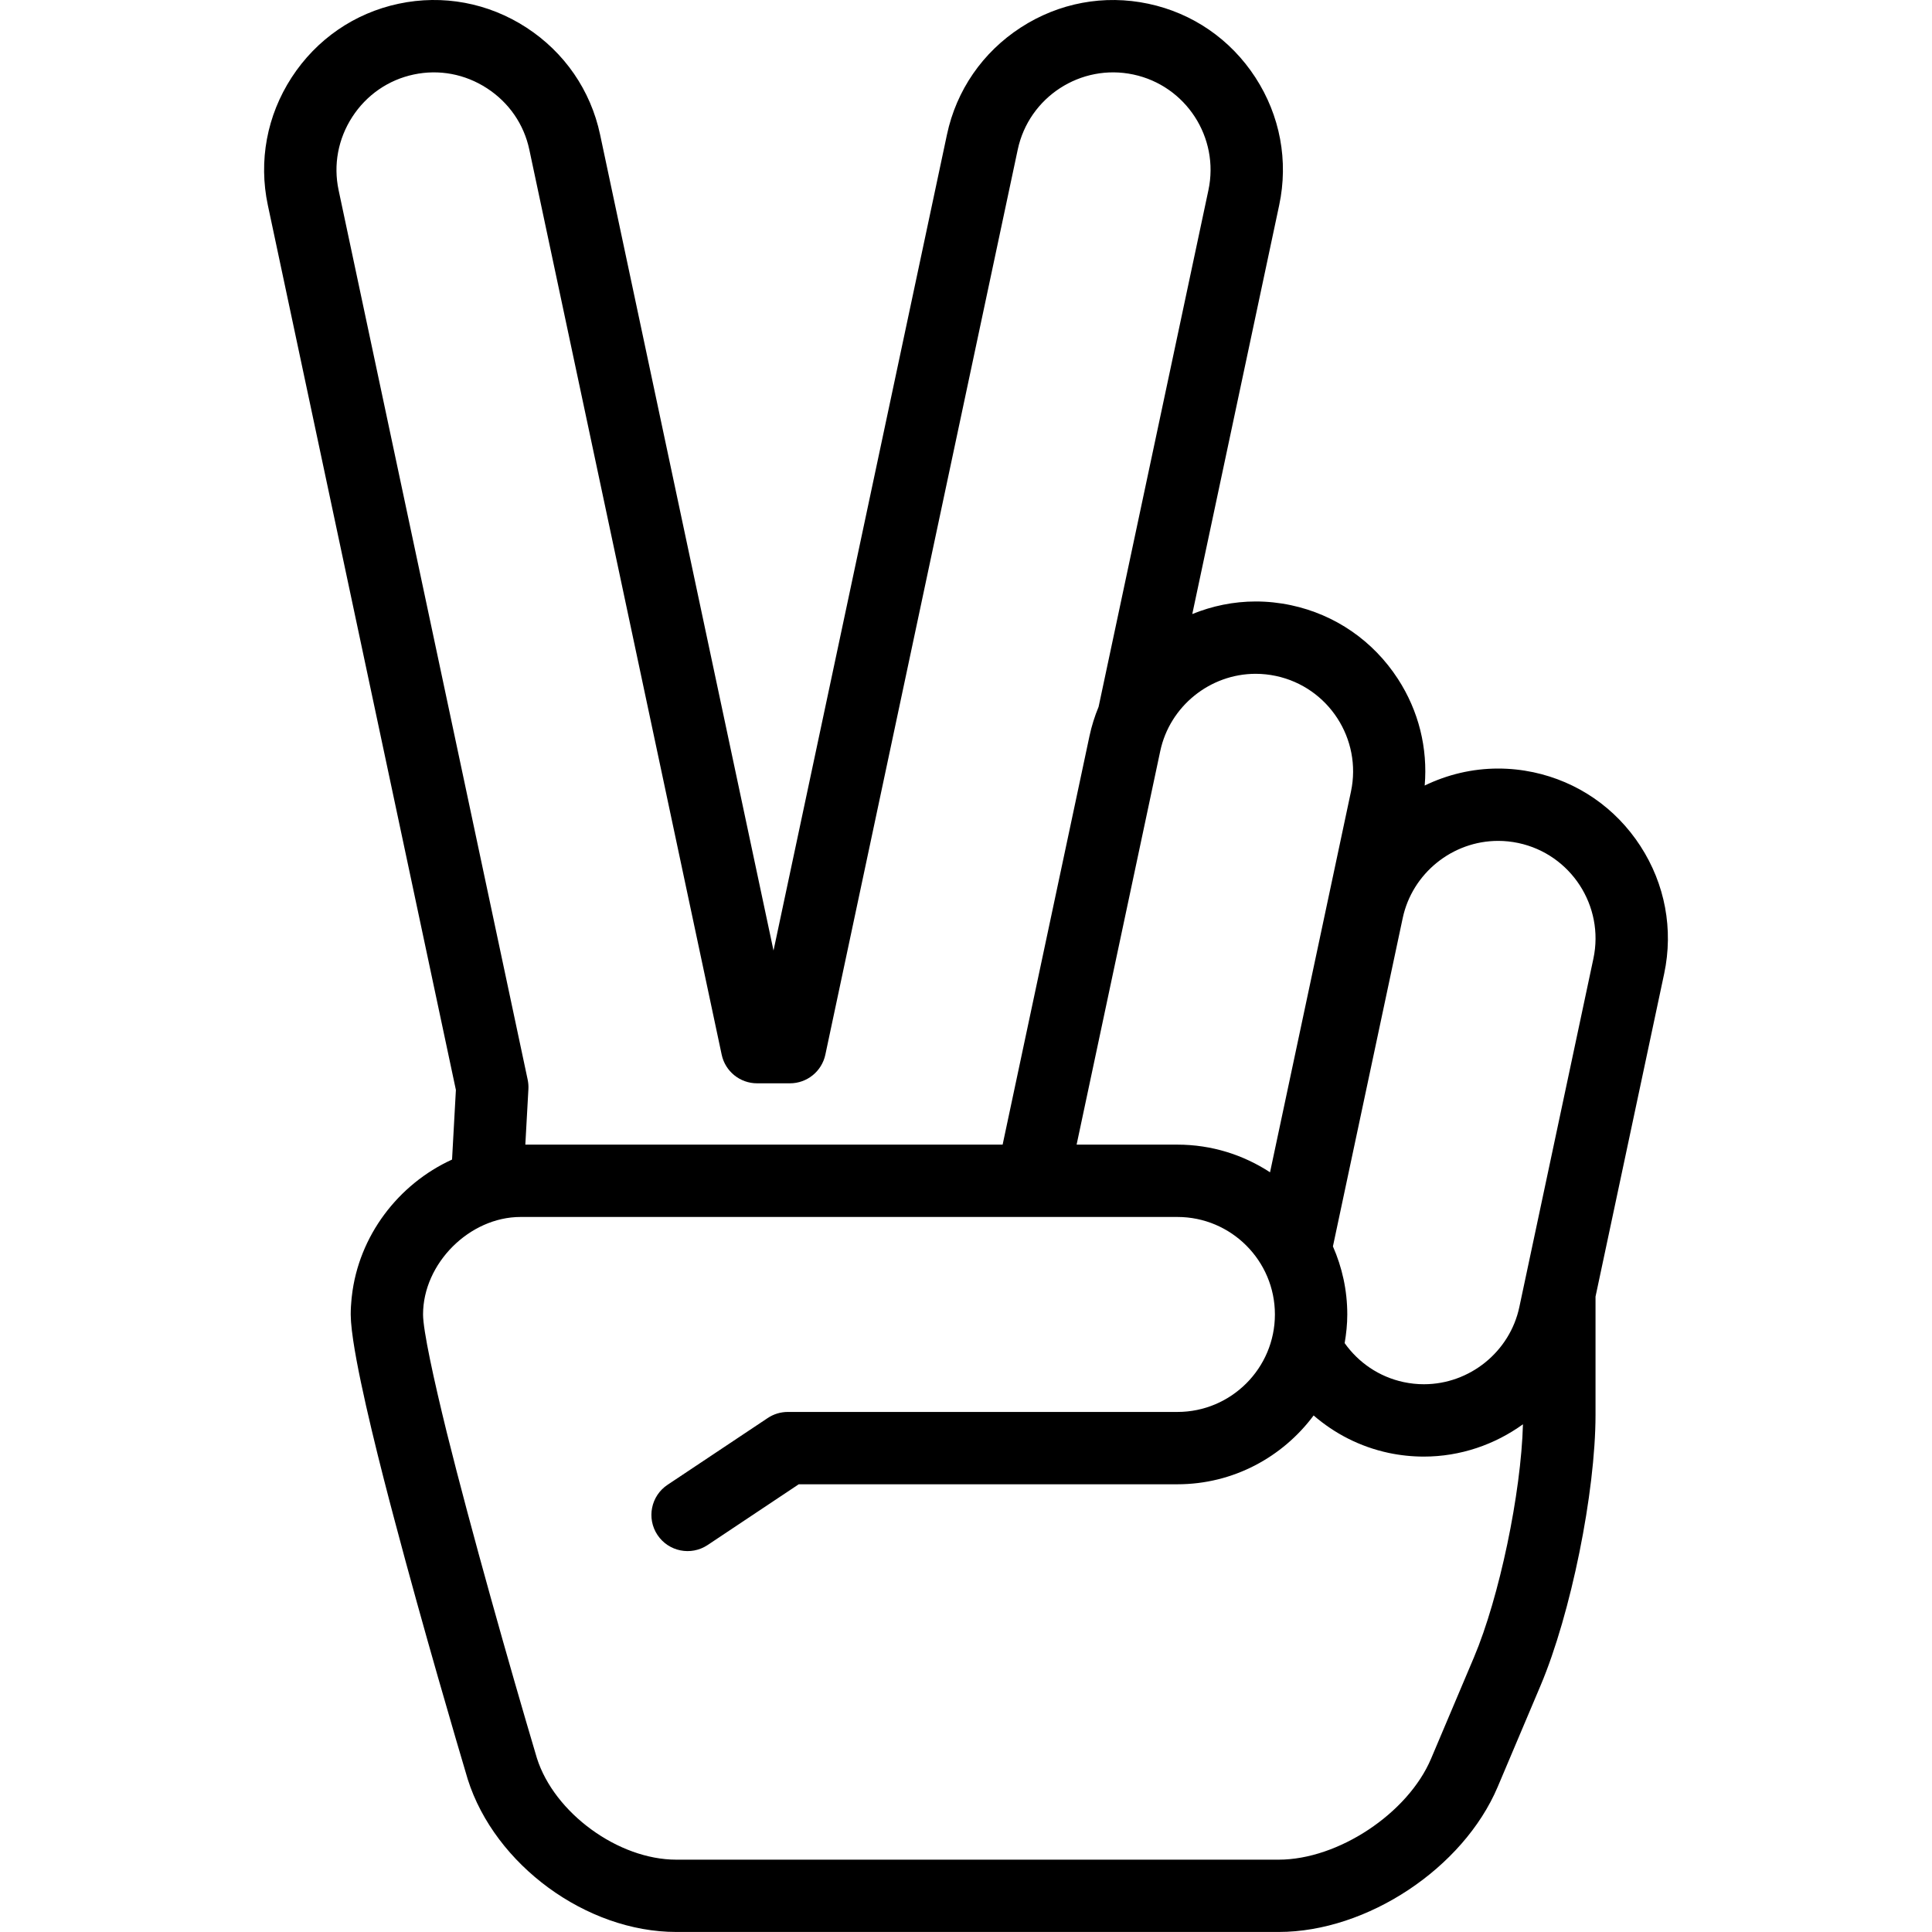
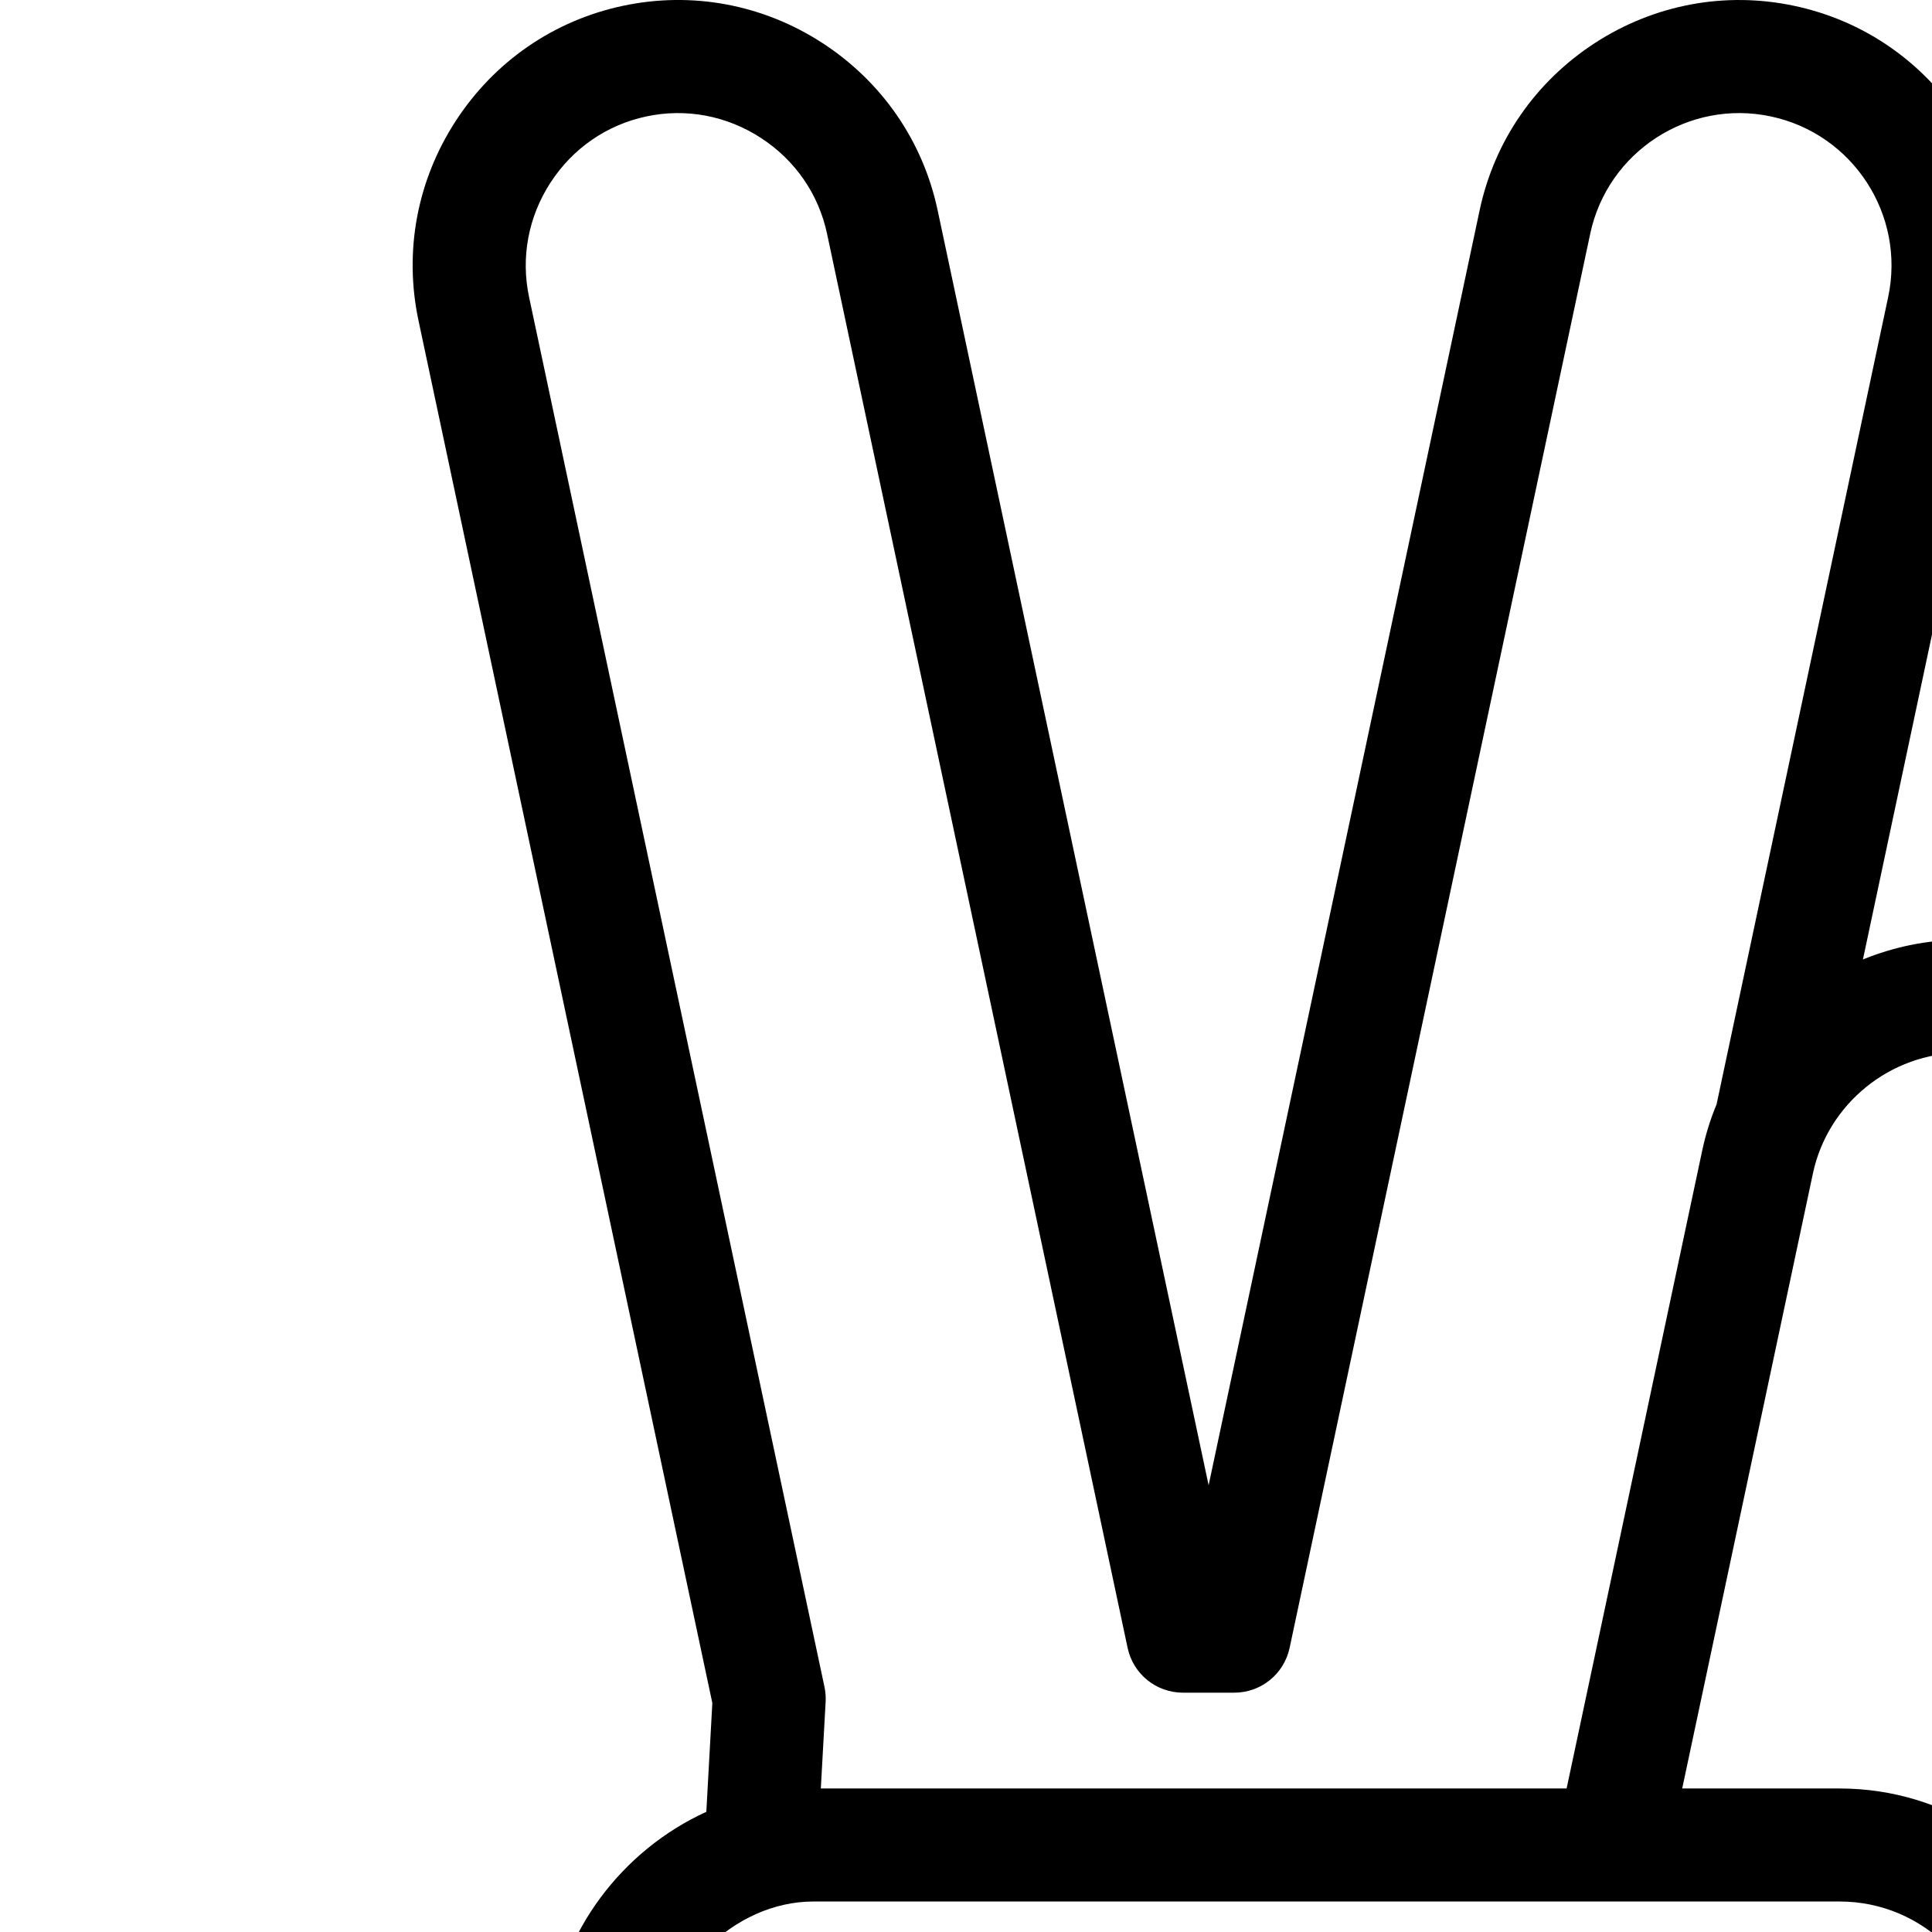
- <svg xmlns="http://www.w3.org/2000/svg" version="1.1" x="0px" y="0px" viewBox="0 0 100 100" enable-background="new 0 0 100 100" xml:space="preserve">
+ <svg xmlns="http://www.w3.org/2000/svg" version="1.1" x="0px" y="0px" viewBox="0 0 64 64" enable-background="new 0 0 100 100" xml:space="preserve">
  <g display="none">
    <g display="inline">
      <path d="M75.309,56.443c3.066-2.032,6.133-4.065,9.199-6.098c-1.578-3.884-2.939-7.923-4.518-11.81    c-2.975,2.272-5.949,4.543-8.925,6.814C72.548,49,73.825,52.794,75.309,56.443z" />
      <path d="M66.109,62.539c1.385,3.415,2.961,6.694,5.104,9.57c3.185-1.812,6.366-3.624,9.551-5.437    c-2.29-3.074-3.975-6.58-5.455-10.229C72.241,58.475,69.175,60.508,66.109,62.539z" />
      <path d="M90.314,61.235c-3.184,1.812-6.366,3.624-9.551,5.438c2.29,3.072,5.188,5.714,9.097,7.635    c3.38-1.649,6.761-3.297,10.14-4.944C95.838,67.318,92.755,64.507,90.314,61.235z" />
      <path d="M71.213,72.109c-3.184,1.813-6.368,3.625-9.553,5.438c-1.994-2.677-3.46-5.731-4.752-8.909    c3.066-2.034,6.136-4.064,9.201-6.099c-1.387-3.414-2.584-6.963-3.971-10.377c-2.975,2.271-5.949,4.542-8.924,6.813    c-1.291-3.18-2.757-6.232-4.753-8.911c2.858-2.49,5.716-4.981,8.574-7.471c-2.144-2.876-4.854-5.346-8.511-7.144    c2.661-2.655,5.324-5.309,7.988-7.965c3.907,1.922,6.804,4.562,9.095,7.636c2.858-2.491,5.716-4.981,8.574-7.473    c-2.438-3.271-5.522-6.082-9.685-8.127l-3.244,0.028c-2.662,2.656-5.324,5.312-7.987,7.967c-2.662,2.655-5.325,5.31-7.986,7.965    c-2.662,2.654-5.325,5.31-7.986,7.965c3.403,1.673,5.927,3.973,7.922,6.649c1.996,2.676,3.462,5.73,4.753,8.909    c1.29,3.179,2.403,6.484,3.694,9.662c1.291,3.181,2.758,6.232,4.753,8.909s4.518,4.977,7.923,6.648l3.246-0.029    c3.379-1.647,6.759-3.296,10.136-4.943C76.066,77.456,73.355,74.984,71.213,72.109z" />
      <path d="M65.608,35.121c-2.856,2.491-5.716,4.981-8.572,7.473c2.142,2.875,3.717,6.155,5.103,9.568    c2.977-2.271,5.951-4.542,8.927-6.812C69.585,41.699,67.9,38.194,65.608,35.121z" />
    </g>
    <path display="inline" d="M1.406,72.664c1.005,1.004,2.031,1.607,2.294,1.346l55.78-55.781c0.263-0.261-0.34-1.29-1.346-2.294   c-1.004-1.004-2.03-1.606-2.292-1.344L0.062,70.371C-0.201,70.631,0.401,71.66,1.406,72.664z" />
  </g>
  <g display="none">
    <path display="inline" d="M95.933,40.134h-3.947c-1.169-6.55-3.687-11.883-8.151-11.883H8.965C2.348,28.251,0,39.967,0,50   s2.348,21.749,8.965,21.749h74.869c4.465,0,6.982-5.333,8.151-11.884h3.947c3.003,0,4.067-5.314,4.067-9.865   C100,45.449,98.936,40.134,95.933,40.134z M4.374,39.365c0.701-3.231,1.71-5.693,2.89-6.916h0.025h0.253H85.51h0.025   c1.181,1.223,2.189,3.684,2.891,6.916H4.374z M92.616,45.175c-0.081-1.055-0.193-2.105-0.332-3.136h4.409h0.011   c0.536,0.554,0.992,1.671,1.31,3.136H92.616z" />
  </g>
  <g display="none">
    <path display="inline" d="M98.943,73.272c0.58,0,1.056-0.476,1.056-1.056v-4.219c0-0.58-0.476-1.055-1.056-1.055H28.402   c-0.704,1.555-2.261,2.643-4.079,2.643c-1.817,0-3.375-1.088-4.079-2.643h-3.57l-0.618,0.618   c-3.498,3.497-5.424,8.146-5.424,13.093c0,4.947,1.927,9.599,5.424,13.095l0.618,0.619h3.495c0.664-1.647,2.27-2.813,4.154-2.813   c1.885,0,3.491,1.166,4.154,2.813h70.468c0.578,0,1.055-0.476,1.055-1.056v-4.22c0-0.579-0.477-1.055-1.055-1.055h-4.34   c-1.334-2.205-2.049-4.74-2.049-7.385c0-2.643,0.715-5.177,2.049-7.383h4.338V73.272z M23.536,88.04h-4.085   c-1.614-2.111-2.488-4.682-2.488-7.385c0-2.701,0.874-5.271,2.489-7.383h4.084h66.34c-0.491,1.132-0.87,2.311-1.13,3.525H61.425   c-0.873,0-1.582,0.709-1.582,1.582s0.709,1.582,1.582,1.582h26.948c-0.008,0.231-0.036,0.461-0.036,0.692   c0,2.585,0.538,5.084,1.539,7.384h-66.34V88.04z" />
    <path display="inline" d="M98.943,11.961c0.58,0,1.056-0.476,1.056-1.056V6.687c0-0.58-0.476-1.055-1.056-1.055H28.402   c-0.704,1.555-2.261,2.642-4.079,2.642c-1.817,0-3.375-1.087-4.079-2.642h-3.57L16.057,6.25c-3.497,3.498-5.424,8.147-5.424,13.095   c0,4.946,1.927,9.598,5.424,13.095l0.618,0.618h3.495c0.664-1.647,2.27-2.813,4.154-2.813c1.885,0,3.491,1.166,4.154,2.813h70.468   c0.578,0,1.055-0.476,1.055-1.056v-4.219c0-0.58-0.477-1.055-1.055-1.055h-4.34c-1.334-2.206-2.049-4.739-2.049-7.384   c0-2.644,0.715-5.179,2.049-7.384H98.943z M23.536,26.729h-4.085c-1.614-2.112-2.488-4.682-2.488-7.384   c0-2.703,0.874-5.271,2.489-7.384h4.084h66.34c-0.491,1.13-0.87,2.312-1.13,3.525H61.425c-0.873,0-1.582,0.708-1.582,1.582   s0.709,1.582,1.582,1.582h26.948c-0.008,0.231-0.036,0.46-0.036,0.692c0,2.585,0.538,5.083,1.539,7.385L23.536,26.729   L23.536,26.729z" />
    <path display="inline" d="M83.973,57.386c-1.334-2.205-2.049-4.74-2.049-7.384c0-2.645,0.715-5.179,2.049-7.384h4.34   c0.58,0,1.055-0.476,1.055-1.056v-4.218c0-0.58-0.475-1.056-1.055-1.056H17.846c-0.663,1.646-2.27,2.812-4.154,2.812   c-1.883,0-3.49-1.166-4.153-2.812H6.043l-0.618,0.618C1.927,40.403,0,45.055,0,50c0,4.946,1.927,9.599,5.425,13.096l0.618,0.617   h3.57c0.704-1.556,2.261-2.643,4.079-2.643c1.817,0,3.375,1.087,4.079,2.643h70.542c0.58,0,1.056-0.475,1.056-1.055v-4.22   c0-0.58-0.476-1.056-1.056-1.056h-4.34V57.386z M79.243,42.619c-1.001,2.3-1.539,4.799-1.539,7.383   c0,0.233,0.028,0.463,0.036,0.693H50.792c-0.874,0-1.582,0.709-1.582,1.582c0,0.874,0.708,1.582,1.582,1.582h27.321   c0.26,1.215,0.638,2.396,1.13,3.526H12.902H8.818c-1.615-2.112-2.489-4.681-2.489-7.384s0.874-5.272,2.488-7.384h4.084   L79.243,42.619L79.243,42.619z" />
  </g>
  <g>
    <path d="M84.904,43.786c-1.282-1.974-3.249-3.328-5.538-3.815c-0.6-0.127-1.212-0.191-1.821-0.191c-1.35,0-2.642,0.317-3.803,0.879   c0.164-1.933-0.308-3.859-1.387-5.52c-1.282-1.974-3.249-3.329-5.538-3.815c-0.599-0.127-1.211-0.192-1.82-0.192   c-1.152,0-2.261,0.235-3.285,0.651l4.499-21.165c0.486-2.289,0.049-4.637-1.233-6.61S61.729,0.68,59.44,0.194   c-2.29-0.487-4.637-0.048-6.61,1.233c-1.973,1.282-3.329,3.249-3.815,5.538l-8.978,42.236L31.06,6.964   c-0.486-2.289-1.842-4.256-3.815-5.538c-1.974-1.282-4.323-1.719-6.611-1.233c-2.289,0.486-4.255,1.841-5.538,3.815   c-1.282,1.974-1.719,4.321-1.233,6.61l9.734,45.797l-0.199,3.604c-2.782,1.268-4.837,3.956-5.187,7.075   c-0.005,0.04-0.01,0.081-0.014,0.122c-0.026,0.271-0.044,0.542-0.044,0.817c0,0.1,0.006,0.211,0.013,0.329   c0.001,0.029,0.004,0.061,0.006,0.091c0.02,0.256,0.054,0.551,0.103,0.878c0.002,0.019,0.005,0.037,0.008,0.057   c0.372,2.489,1.46,6.751,2.148,9.327c1.476,5.582,3.224,11.515,3.78,13.383c1.404,4.431,6.144,7.9,10.792,7.9h31.181   c4.575,0,9.555-3.3,11.338-7.514l2.219-5.244c1.567-3.706,2.843-9.995,2.843-14.018v-6.11l3.554-16.718   C86.623,48.107,86.186,45.76,84.904,43.786z M66.04,34.987c2.722,0.578,4.464,3.263,3.886,5.984l-4.189,19.707   c-1.379-0.902-3.024-1.432-4.793-1.432h-5.219l4.33-20.374c0.493-2.315,2.571-3.996,4.942-3.996   C65.345,34.877,65.696,34.914,66.04,34.987z M17.526,9.841c-0.278-1.311-0.026-2.658,0.71-3.792s1.865-1.914,3.176-2.192   c1.312-0.28,2.658-0.026,3.793,0.711c1.135,0.737,1.914,1.864,2.192,3.175l9.957,46.846c0.184,0.865,0.947,1.483,1.831,1.483h1.703   c0.884,0,1.647-0.618,1.832-1.483l9.958-46.846c0.578-2.721,3.266-4.466,5.984-3.886c2.722,0.578,4.465,3.263,3.886,5.984   l-5.684,26.741c-0.2,0.483-0.36,0.988-0.472,1.513l-4.496,21.151H27.191l0.159-2.871c0.009-0.166-0.004-0.331-0.038-0.493   L17.526,9.841z M76.292,85.783l-2.219,5.244c-1.199,2.834-4.812,5.229-7.89,5.229H35.002c-3.006,0-6.314-2.421-7.212-5.255   c-1.436-4.829-3.401-11.778-4.659-16.833c-0.68-2.764-1.234-5.312-1.234-6.133c0-2.64,2.405-5.045,5.046-5.045h34   c2.783,0,5.046,2.264,5.046,5.045c0,2.783-2.263,5.047-5.046,5.047H40.778c-0.37,0-0.731,0.108-1.039,0.314l-5.188,3.458   c-0.861,0.573-1.093,1.735-0.52,2.596c0.574,0.86,1.734,1.094,2.596,0.52l4.716-3.144h19.599c2.889,0,5.447-1.407,7.051-3.562   c1.079,0.932,2.393,1.62,3.883,1.938c0.6,0.127,1.213,0.191,1.821,0.191c1.891,0,3.67-0.619,5.131-1.672   C78.731,77.285,77.61,82.666,76.292,85.783z M82.474,49.618l-3.833,18.034c-0.491,2.315-2.57,3.996-4.942,3.996   c-0.348,0-0.699-0.037-1.042-0.11c-1.286-0.273-2.35-1.021-3.058-2.018c0.083-0.484,0.136-0.978,0.136-1.485   c0-1.253-0.268-2.442-0.743-3.522l3.612-16.993c0.492-2.315,2.57-3.996,4.941-3.996c0.348,0,0.7,0.037,1.043,0.11   C81.31,44.212,83.053,46.897,82.474,49.618z" />
  </g>
  <g display="none">
    <path display="inline" d="M90.767,40.015H100v-8.826h-9.249c-0.488-2.093-1.317-4.055-2.423-5.826l6.546-6.545l-6.241-6.24   l-6.552,6.552c-1.77-1.1-3.729-1.924-5.82-2.41V7.455h-8.824v9.265c-2.092,0.485-4.052,1.31-5.823,2.411l-6.549-6.55l-6.239,6.241   l6.543,6.543c-1.107,1.772-1.936,3.735-2.425,5.829h-9.241v8.826h9.229c0.486,2.1,1.312,4.07,2.419,5.848l-6.522,6.522l6.241,6.24   l6.518-6.519c1.778,1.111,3.75,1.942,5.854,2.432v9.21h8.823v-9.212c2.104-0.49,4.075-1.322,5.854-2.434l6.518,6.52l6.241-6.24   l-6.526-6.526C89.454,44.082,90.281,42.114,90.767,40.015z M71.85,44.456c-4.875,0-8.826-3.952-8.826-8.824   c0-4.875,3.951-8.826,8.826-8.826c4.874,0,8.823,3.951,8.823,8.826C80.673,40.503,76.724,44.456,71.85,44.456z" />
    <path display="inline" d="M47.064,68.806h9.233V59.98h-9.249c-0.488-2.093-1.318-4.054-2.423-5.825l6.546-6.545l-6.24-6.24   l-6.553,6.552c-1.77-1.1-3.729-1.924-5.82-2.41v-9.265h-8.824v9.265c-2.093,0.485-4.052,1.31-5.823,2.411l-6.55-6.55l-6.239,6.241   l6.543,6.542c-1.107,1.772-1.936,3.735-2.425,5.829H0v8.825h9.229c0.486,2.101,1.313,4.07,2.419,5.848l-6.522,6.524l6.241,6.238   l6.518-6.517c1.779,1.11,3.75,1.941,5.855,2.43v9.211h8.824v-9.213c2.103-0.489,4.075-1.32,5.854-2.433l6.518,6.519l6.24-6.239   l-6.526-6.526C45.752,72.874,46.579,70.906,47.064,68.806z M28.147,73.248c-4.875,0-8.826-3.952-8.826-8.825   c0-4.875,3.952-8.825,8.826-8.825c4.874,0,8.823,3.95,8.823,8.825C36.97,69.296,33.021,73.248,28.147,73.248z" />
  </g>
  <g display="none">
    <g display="inline">
      <polygon points="57.387,45.69 15.997,87.077 13.064,91.936 14.444,93.316 19.306,90.386 60.693,48.999   " />
    </g>
    <g display="inline">
      <path d="M97.542,8.841c-3.146-3.144-8.073-3.336-11.218-0.193L62.127,32.845c-0.278,0.28-0.278,0.729,0,1.01    c0.821,0.823,0.821,2.152,0,2.973c-0.818,0.82-2.151,0.823-2.974,0.001c-0.278-0.28-0.729-0.28-1.01-0.001l-2.787,2.788    c-0.229,0.233-0.258,0.58-0.102,0.853l10.659,10.661c0.275,0.156,0.623,0.128,0.855-0.103l2.787-2.787    c0.277-0.279,0.275-0.73-0.003-1.01c-0.821-0.821-0.821-2.155,0-2.976c0.819-0.821,2.154-0.818,2.975,0    c0.276,0.281,0.729,0.281,1.009,0l24.197-24.193C100.881,16.914,100.688,11.988,97.542,8.841z" />
    </g>
    <path display="inline" d="M86.777,80.44L58.422,54.1l-9.92,9.919l27.217,27.239c3.003,3.124,7.813,3.124,10.937,0.121   C89.662,88.253,89.781,83.445,86.777,80.44z M84.011,88.73c-1.56,1.686-4.085,1.446-5.77-0.12c-1.44-1.441-1.44-4.083,0-5.645   c1.685-1.566,4.21-1.566,5.77,0C85.574,84.527,85.574,87.291,84.011,88.73z" />
    <path display="inline" d="M42.37,57.879l9.689-9.688L33.302,30.767c-2.762-3.003-3.487-4.205-2.762-7.693   c0.843-3.847,0.169-10.907-6.372-14.669C16.649,4.08,9.02,8.045,9.02,8.045L8.42,9.008c0,0,6.733,4.448,7.574,4.928   c0.961,0.603,3.845,3.846,0.358,9.017c-3.368,5.171-7.091,3.485-8.173,2.646c-0.841-0.482-7.574-4.811-7.574-4.811l-0.599,0.962   c0,0-0.483,9.016,6.968,13.825c3.486,2.282,7.216,2.282,9.861,1.322c2.645-0.841,4.565,0.122,7.813,3.246L42.37,57.879z" />
  </g>
  <g display="none">
    <g display="inline">
      <polygon points="28.757,57.483 30.274,56.608 43.45,48.974 43.476,48.988 68.326,34.647 68.32,22.36 7.493,57.449 82.193,100     92.475,94.07 73.438,83.138   " />
      <polygon points="70.426,35.858 70.439,64.348 80.993,70.359 80.96,0 6.462,42.973 6.468,55.615 70.418,18.728   " />
      <polygon points="83.093,73.972 70.441,66.764 70.44,66.771 68.167,65.468 43.483,51.406 32.962,57.479 93.538,92.26 93.497,6.007     83.059,0.014   " />
    </g>
  </g>
  <g display="none">
    <path display="inline" d="M86.207,14.803L71.403,0h-57.61v94.827c0,2.948,3.706,5.173,8.62,5.173c4.915,0,8.621-2.225,8.621-5.173   l0,0V19.68l10.345,10.345v64.803l0,0c0,2.948,3.706,5.173,8.621,5.173c4.914,0,8.62-2.225,8.62-5.173V13.793H27.586v76.848   c-1.423-0.621-3.196-0.985-5.173-0.985c-1.975,0-3.749,0.364-5.172,0.985V3.448h51.725v91.379c0,2.948,3.705,5.173,8.62,5.173   c4.914,0,8.621-2.225,8.621-5.173l0,0V14.803z M55.172,90.641c-1.423-0.621-3.197-0.985-5.172-0.985   c-1.977,0-3.75,0.364-5.173,0.985V31.034h10.345V90.641z M50,96.552c-3.338,0-5.173-1.296-5.173-1.725s1.835-1.724,5.173-1.724   s5.172,1.295,5.172,1.724S53.338,96.552,50,96.552z M55.172,27.586H43.817L33.473,17.241h21.699V27.586z M22.413,93.104   c3.338,0,5.173,1.295,5.173,1.724s-1.835,1.725-5.173,1.725s-5.172-1.296-5.172-1.725S19.075,93.104,22.413,93.104z M82.759,16.231   v74.409c-1.423-0.621-3.197-0.985-5.173-0.985s-3.75,0.364-5.172,0.985V5.886L82.759,16.231z M77.586,96.552   c-3.338,0-5.172-1.296-5.172-1.725s1.834-1.724,5.172-1.724c3.337,0,5.173,1.295,5.173,1.724S80.923,96.552,77.586,96.552z" />
  </g>
  <g display="none">
    <path display="inline" d="M79.386,25.958V1.88h-0.002L78.299,0h-2.17l-1.087,1.88l0,0v1.864c-16.669,1.309-33.416,1.309-50.085,0   V1.88l0,0L23.871,0h-2.17l-1.085,1.88h-0.002v24.078h-6.08v3.379h6.08V44.3L46.93,70.615l-9.845,9.844h-9.883v3.379h6.505   L21.176,96.369v0.001l-0.562,2.095L22.15,100l2.096-0.562v0.002l15.603-15.602h20.304l15.603,15.602v-0.002L77.85,100l1.536-1.535   l-0.562-2.095v-0.001L66.293,83.838h6.504v-3.379h-9.883l-9.844-9.844L79.386,44.3V29.337h6.08v-3.379H79.386z M75.042,26v3.337   v10.64c-16.278,5.275-33.806,5.275-50.085,0v-10.64V26C41.626,27.31,58.373,27.31,75.042,26z M56.773,80.459H43.227L50,73.686   L56.773,80.459z M50,67.545l-6.626-6.627h13.253L50,67.545z M41.443,58.987L27.706,45.25c14.571,4.158,30.017,4.158,44.588,0   L58.557,58.987H41.443z" />
  </g>
  <g display="none">
    <path display="inline" d="M97.756,84.123L71.173,57.54c3.723-5.822,5.916-12.712,5.916-20.119C77.089,16.787,60.302,0,39.667,0   C19.033,0,2.244,16.787,2.244,37.421c0,20.634,16.789,37.427,37.423,37.427c5.039,0,9.84-1.015,14.231-2.829L81.88,100   L97.756,84.123z M19.085,37.421c0-11.348,9.234-20.58,20.582-20.58s20.58,9.232,20.58,20.58c0,11.354-9.232,20.586-20.58,20.586   S19.085,48.775,19.085,37.421z" />
  </g>
  <g display="none">
    <path display="inline" d="M96.792,44.66L55.341,3.208c-1.426-1.422-3.323-2.207-5.342-2.207c-2.018,0-3.915,0.785-5.338,2.207   L3.209,44.66C1.783,46.085,1,47.98,1,50.003c0,2.016,0.783,3.915,2.209,5.336L44.66,96.791c1.424,1.426,3.321,2.208,5.338,2.208   c2.019,0,3.919-0.782,5.342-2.208L96.792,55.34C99.737,52.398,99.737,47.605,96.792,44.66z M37.743,71.233   c-0.565,0.554-1.097,1.074-1.602,1.577l-7.232-7.232c0.55-0.547,1.107-1.094,1.694-1.664c5.147-5.021,11.313-11.036,13.477-23.072   c-0.525,0.124-1.023,0.265-1.486,0.423l-1.936,0.667c-4.069,1.405-5.402-0.346-2.965-3.891l7.864-11.442l0.002-0.003l4.43-6.447   l4.429,6.451l7.863,11.442c2.436,3.542,1.104,5.296-2.966,3.891l-1.932-0.667c-0.463-0.158-0.963-0.299-1.486-0.423   c2.164,12.036,8.329,18.05,13.479,23.072c0.587,0.57,1.144,1.117,1.69,1.664l-7.229,7.232c-0.507-0.503-1.04-1.023-1.604-1.577   c-3.787-3.693-8.635-8.419-12.246-15.729C46.379,62.814,41.532,67.54,37.743,71.233z" />
  </g>
  <g display="none">
    <g display="inline">
      <path d="M79.839,79.279h10.223v-4.418L100,84.805l-9.938,9.945v-4.418H65.902C71.252,87.594,75.977,83.822,79.839,79.279z" />
      <path d="M41.186,21.016c-14.209,2.013-25.159,14.241-25.159,28.987c0,10.114,5.157,19.046,12.971,24.31H13.153    c-5.123-6.766-8.178-15.189-8.178-24.31c0-20.647,15.606-37.713,35.631-40.047l-5.248,5.242L41.186,21.016z" />
      <path d="M5.532,84.805l-5.521-5.525h45.298c16.14,0,29.282-13.131,29.282-29.276c0-14.451-10.529-26.482-24.307-28.851v3.99    l-9.95-9.944l9.95-9.947V9.99c19.899,2.459,35.358,19.457,35.358,40.013c0,22.237-18.094,40.329-40.333,40.329H0L5.532,84.805z" />
    </g>
  </g>
  <g display="none">
    <g display="inline">
      <path d="M44.426,57.316l9.258,9.255v10.276h10.273l3.012,3.011v10.274h9.867V100h23.163V87.111L57.314,44.424    c5.975-11.451,4.157-25.91-5.459-35.528c-11.861-11.861-31.094-11.861-42.959,0c-11.861,11.865-11.861,31.098,0,42.96    C18.513,61.473,32.975,63.291,44.426,57.316z M18.113,18.114c3.761-3.755,9.851-3.755,13.607,0c3.761,3.759,3.761,9.851,0,13.606    c-3.757,3.759-9.847,3.759-13.607,0C14.359,27.964,14.359,21.873,18.113,18.114z" />
    </g>
  </g>
  <g display="none">
    <g display="inline">
      <path d="M50.001,23.267c-11.727,0-21.229,9.501-21.229,21.224c0,2.919,0.591,5.698,1.656,8.23l0,0l9.56,27.857h19.575l9.67-27.146    c1.268-2.72,1.994-5.742,1.994-8.941C71.228,32.768,61.725,23.267,50.001,23.267z" />
      <rect x="47.79" width="4.416" height="17.32" />
      <rect x="23.254" y="11.299" transform="matrix(0.4999 0.8661 -0.8661 0.4999 27.6569 -20.886)" width="17.321" height="4.414" />
      <rect x="10.015" y="24.536" transform="matrix(-0.8659 -0.5002 0.5002 -0.8659 21.4697 59.2448)" width="17.32" height="4.417" />
      <polygon points="87.724,20.505 72.725,29.164 74.928,32.989 89.929,24.324   " />
      <rect x="65.876" y="4.846" transform="matrix(0.8663 0.4995 -0.4995 0.8663 15.8505 -32.2056)" width="4.42" height="17.321" />
      <rect x="40.714" y="83.219" width="17.323" height="3.835" />
      <rect x="40.714" y="89.69" width="17.323" height="3.836" />
      <rect x="43.635" y="96.164" width="11.479" height="3.836" />
    </g>
  </g>
  <g display="none">
    <polygon display="inline" points="37.383,23.535 19.355,23.535 37.383,5.507  " />
    <path display="inline" d="M41.891,1v27.042H14.849V99h70.303V1H41.891z M73.71,85.063H26.289v-5.799H73.71V85.063z M73.71,68.761   H26.289v-5.799H73.71V68.761z M73.71,52.028H26.289V46.23H73.71V52.028z" />
  </g>
  <g display="none">
    <g display="inline">
      <path d="M80.41,34.472c-15.332-9.239-25.794-11.5-30.109-9.805c-1.785,0.7-3.566,2.992-5.411,6.049    c-1.917,3.172-3.299,7.986-2.865,10.057c0.255,1.21,3.564,9.105,22.279,19.545c12.187,6.795,21.861,8.521,23.553,7.955    c1.721-0.568,4.078-1.847,7.265-6.301C98.068,57.852,99,53.188,99,51.402C99,49.623,92.82,41.95,80.41,34.472z M94.797,52.549    c-1.719,3.059-14.131-1.523-21.77-5.728c-7.643-4.203-23.853-15.219-20.053-19.289c2.672-2.866,13.938,0.764,26.162,8.403    C91.361,43.574,96.518,49.496,94.797,52.549z" />
      <path d="M48.677,53.545c-2.624,0.997-9.263,2.157-17.522,2.157c-9.201,0-24.491-2.157-24.491-8.403    c0-7.249,22.567-10.217,32.607-9.214c0.096-0.717,0.334-1.767,0.334-1.767s-1.576-0.191-4.677-0.191    c-22.68,0-30.223,6.444-31.799,8.784c-1.576,2.34-2.102,7.399-2.102,10.218c0,2.819-0.61,8.516,3.917,13.467    c5.107,5.584,16.614,7.256,26.02,7.256c9.405,0,16.232-0.764,25.924-5.254c0.56-1.297,0.572-2.695,0.572-3.244    C57.461,62.003,51.686,54.555,48.677,53.545z" />
    </g>
  </g>
  <g display="none">
    <path display="inline" d="M90.479,35.714h-2.864L77.364,18.627c-0.644-1.076-2.208-1.96-3.462-1.96H26.099   c-1.261,0-2.822,0.885-3.467,1.96l-10.25,17.087H9.518C4.281,35.714,0,40.002,0,45.238v2.679v23.812h9.518v11.604h14.293V71.729   h52.373v11.604h14.295V71.729H100V47.917v-2.679C100,40.002,95.715,35.714,90.479,35.714z M26.808,21.958h46.384l9.69,16.143   c-4.514,1.35-14.438,3.438-32.624,3.438c-18.292,0-28.457-2.136-33.103-3.507L26.808,21.958z M16.666,59.523   c-3.941,0-7.148-3.196-7.148-7.14c0-3.945,3.207-7.146,7.148-7.146c3.948,0,7.146,3.2,7.146,7.146   C23.812,56.327,20.614,59.523,16.666,59.523z M66.666,60.579H33.331c-0.579,0-1.055-0.471-1.055-1.056   c0-0.587,0.476-1.055,1.055-1.055h33.335c0.578,0,1.056,0.468,1.056,1.055C67.722,60.108,67.244,60.579,66.666,60.579z    M66.666,55.819H33.331c-0.579,0-1.055-0.474-1.055-1.057c0-0.584,0.476-1.059,1.055-1.059h33.335c0.578,0,1.056,0.475,1.056,1.059   C67.722,55.346,67.244,55.819,66.666,55.819z M83.334,59.523c-3.952,0-7.149-3.196-7.149-7.14c0-3.945,3.197-7.146,7.149-7.146   c3.948,0,7.146,3.2,7.146,7.146C90.479,56.327,87.282,59.523,83.334,59.523z" />
  </g>
  <g display="none">
    <g display="inline">
      <g>
        <path d="M77.547,69.98V41.969c-1.656,0.146-3.432,0.279-5.328,0.397v29.553C74.137,71.342,75.92,70.693,77.547,69.98z" />
      </g>
      <g>
        <path d="M25.553,42.202V71.12c6.612,2.348,15.182,3.769,24.552,3.769c2.221,0,4.393-0.084,6.51-0.235V42.94     c-2.123,0.033-4.293,0.051-6.51,0.051C40.869,42.991,32.359,42.696,25.553,42.202z" />
      </g>
      <g>
        <g>
          <path d="M17.899,38.676c7.445,0.959,19.451,1.542,32.206,1.542c12.612,0,24.538-0.572,31.993-1.513      c0.545-4.557,2.662-7.591,5.533-7.744C83.752,13.81,68.43,1,50.105,1C31.771,1,16.443,13.823,12.574,30.987      C15.331,31.274,17.363,34.245,17.899,38.676z M66.18,9.963c1.211-1.251,4.48-0.05,7.303,2.68      c2.824,2.731,4.133,5.961,2.922,7.214c-1.209,1.25-4.48,0.049-7.305-2.682C66.277,14.444,64.969,11.214,66.18,9.963z" />
        </g>
      </g>
      <g>
        <g>
          <path d="M75.035,73.897c-5.184,1.769-11.473,3.025-18.373,3.522c-0.35,0.023-0.691,0.056-1.041,0.075      c-0.248,0.016-0.5,0.022-0.746,0.035c-0.701,0.036-1.404,0.071-2.117,0.092c-0.037,0.001-0.074,0.001-0.109,0.003      c-0.873,0.023-1.756,0.036-2.646,0.037c-0.89-0.001-1.773-0.014-2.646-0.037c-0.036-0.002-0.074-0.002-0.111-0.003      c-0.714-0.021-1.416-0.056-2.117-0.092c-0.247-0.013-0.499-0.02-0.745-0.035c-0.351-0.02-0.693-0.052-1.042-0.075      c-6.901-0.497-13.189-1.754-18.373-3.522c-4-1.395-7.365-3.133-9.927-5.136l-0.309-0.076      c2.482,10.095,9.561,18.531,16.084,23.998c2.366,2.295,4.904,4.15,7.549,5.204c0.179,0.092,0.369,0.205,0.539,0.291      c1.631,0.558,6.367,0.832,11.096,0.821c4.73,0.011,9.464-0.264,11.095-0.821c0.17-0.086,0.361-0.199,0.539-0.291      c2.645-1.054,5.184-2.909,7.549-5.204c6.525-5.467,13.604-13.903,16.086-23.998l-0.311,0.076      C82.398,70.765,79.033,72.503,75.035,73.897z M46.334,91.596c0,0.512-0.414,0.926-0.923,0.926s-0.924-0.414-0.924-0.926v-4.833      c0-0.511,0.415-0.925,0.924-0.925s0.923,0.414,0.923,0.925V91.596z M50.929,92.993c0,0.513-0.415,0.927-0.924,0.927      c-0.51,0-0.924-0.414-0.924-0.927v-6.581c0-0.509,0.415-0.924,0.924-0.924c0.509,0,0.924,0.415,0.924,0.924V92.993z       M55.523,91.596c0,0.512-0.416,0.926-0.924,0.926c-0.51,0-0.924-0.414-0.924-0.926v-4.833c0-0.511,0.414-0.925,0.924-0.925      c0.508,0,0.924,0.414,0.924,0.925V91.596z" />
        </g>
      </g>
      <g>
        <g>
          <path d="M87.854,33.705c-1.723,0-3.121,3.312-3.121,7.396c0,0.013,0.002,0.021,0.002,0.034c-0.748,0.118-1.576,0.23-2.451,0.339      v25.958c3.602-2.411,5.688-5.255,5.688-8.307c0,0,3.004-15.327,3.004-18.024C90.975,37.016,89.576,33.705,87.854,33.705z       M88.07,41.508c-0.334,0-0.605-0.776-0.605-1.734s0.271-1.733,0.605-1.733c0.336,0,0.607,0.776,0.607,1.733      S88.406,41.508,88.07,41.508z" />
        </g>
      </g>
      <g>
        <g>
          <path d="M20.352,68.867V41.75c-1.918-0.199-3.635-0.415-5.085-0.647c0-0.001,0-0.001,0-0.001c0-4.084-1.398-7.396-3.121-7.396      c-1.723,0-3.12,3.312-3.12,7.396c0,3.14,3.213,18.024,3.213,18.024C12.239,62.805,15.276,66.186,20.352,68.867z M11.882,41.508      c-0.334,0-0.606-0.776-0.606-1.734s0.272-1.733,0.606-1.733s0.607,0.776,0.607,1.733S12.216,41.508,11.882,41.508z" />
        </g>
      </g>
    </g>
  </g>
  <g display="none">
    <g display="inline">
      <path d="M70.002,0H30c-3.684,0-6.666,2.981-6.666,6.667v86.667c0,3.686,2.981,6.667,6.666,6.667h40    c3.685,0,6.666-2.981,6.666-6.667V6.667C76.668,2.981,73.687,0,70.002,0z M43.229,6.042h13.542c1.211,0,2.188,0.983,2.188,2.188    c0,1.211-0.977,2.188-2.188,2.188H43.229c-1.211,0-2.188-0.977-2.188-2.188C41.042,7.024,42.019,6.042,43.229,6.042z     M50.001,93.743c-2.982,0-5.404-2.422-5.404-5.41c0-2.981,2.421-5.403,5.404-5.403s5.404,2.422,5.404,5.403    C55.405,91.321,52.983,93.743,50.001,93.743z M69.663,78.334H30.338v-62.5h39.323v62.5H69.663z" />
    </g>
  </g>
  <g display="none">
    <g display="inline">
      <path d="M72.411,3.139c-1.412-1.171-3.168-1.711-4.703-2.084C64.725,0.328,53.238,0,50.161,0h-0.322    c-3.077,0-14.562,0.328-17.546,1.055c-1.536,0.373-3.295,0.913-4.702,2.084c-1.708,1.417-2.573,3.5-2.573,6.199v81.593    c0,5.494,4.404,7.077,6.294,7.504C33.398,98.902,38.288,100,49.8,100H50.2c11.512,0,16.402-1.098,18.489-1.565    c1.89-0.427,6.295-2.01,6.295-7.504V9.338C74.983,6.64,74.118,4.556,72.411,3.139z M66.542,5.617c1.321,0,2.392,1.067,2.392,2.395    c0,1.321-1.07,2.396-2.392,2.396s-2.394-1.076-2.394-2.396C64.148,6.685,65.227,5.617,66.542,5.617z M40.745,7.018h17.674    c0.58,0,1.038,0.462,1.038,1.035s-0.458,1.035-1.038,1.035H40.745c-0.579,0-1.038-0.465-1.038-1.035    C39.708,7.48,40.167,7.018,40.745,7.018z M53.923,94.332c-1.001,0.241-3.073,0.271-3.974,0.271c-0.107,0-0.197-0.003-0.265-0.003    s-0.161,0.003-0.266,0.003c-0.897,0-2.973-0.029-3.975-0.271c-1.345-0.326-1.762-1.825-1.762-2.335c0-0.357,0-1.304,1.432-1.304    h4.41h0.322h4.41c1.43,0,1.43,0.946,1.43,1.304C55.685,92.507,55.269,94.006,53.923,94.332z M68.634,86.117h-37.54V14.056H68.63    v72.062H68.634z" />
    </g>
  </g>
  <g display="none">
    <path display="inline" d="M67.951,28.871v22.05l-22.052-22.05v25.746h-7.043V0h-9.231v54.616h-7.047V0h-9.23v54.616H6.304V100   h87.384V54.616h0.008L67.951,28.871z M89.581,65.962H75.942v-7.239h13.639V65.962z M54.096,70.064h13.642v7.243H54.096V70.064z    M45.892,77.308H32.253v-7.243h13.638V77.308z M54.096,65.962v-7.239h13.642v7.239H54.096z M45.892,58.723v7.239H32.253v-7.239   H45.892z M24.048,58.723v7.239H10.411v-7.239H24.048z M10.411,70.064h13.638v7.243H10.411V70.064z M75.942,77.308v-7.243h13.639   v7.243H75.942z" />
  </g>
  <g display="none">
    <g display="inline">
      <path d="M12.962,48.147V100h74.076V48.147H12.962z M53.704,76.751v12.137h-7.409V76.751c-2.202-1.288-3.704-3.646-3.704-6.381    c0-4.087,3.313-7.407,7.41-7.407c4.087,0,7.407,3.32,7.407,7.407C57.408,73.104,55.903,75.463,53.704,76.751z" />
      <path d="M35.18,25.93c0.04-3.1-0.003-14.815,14.813-14.815c14.821,0,14.771,11.762,14.814,14.815v11.11h11.118V25.926    c0,0-0.007-25.926-25.925-25.926C24.077,0,24.07,25.926,24.07,25.926V37.04h11.11V25.93z" />
    </g>
  </g>
</svg>
